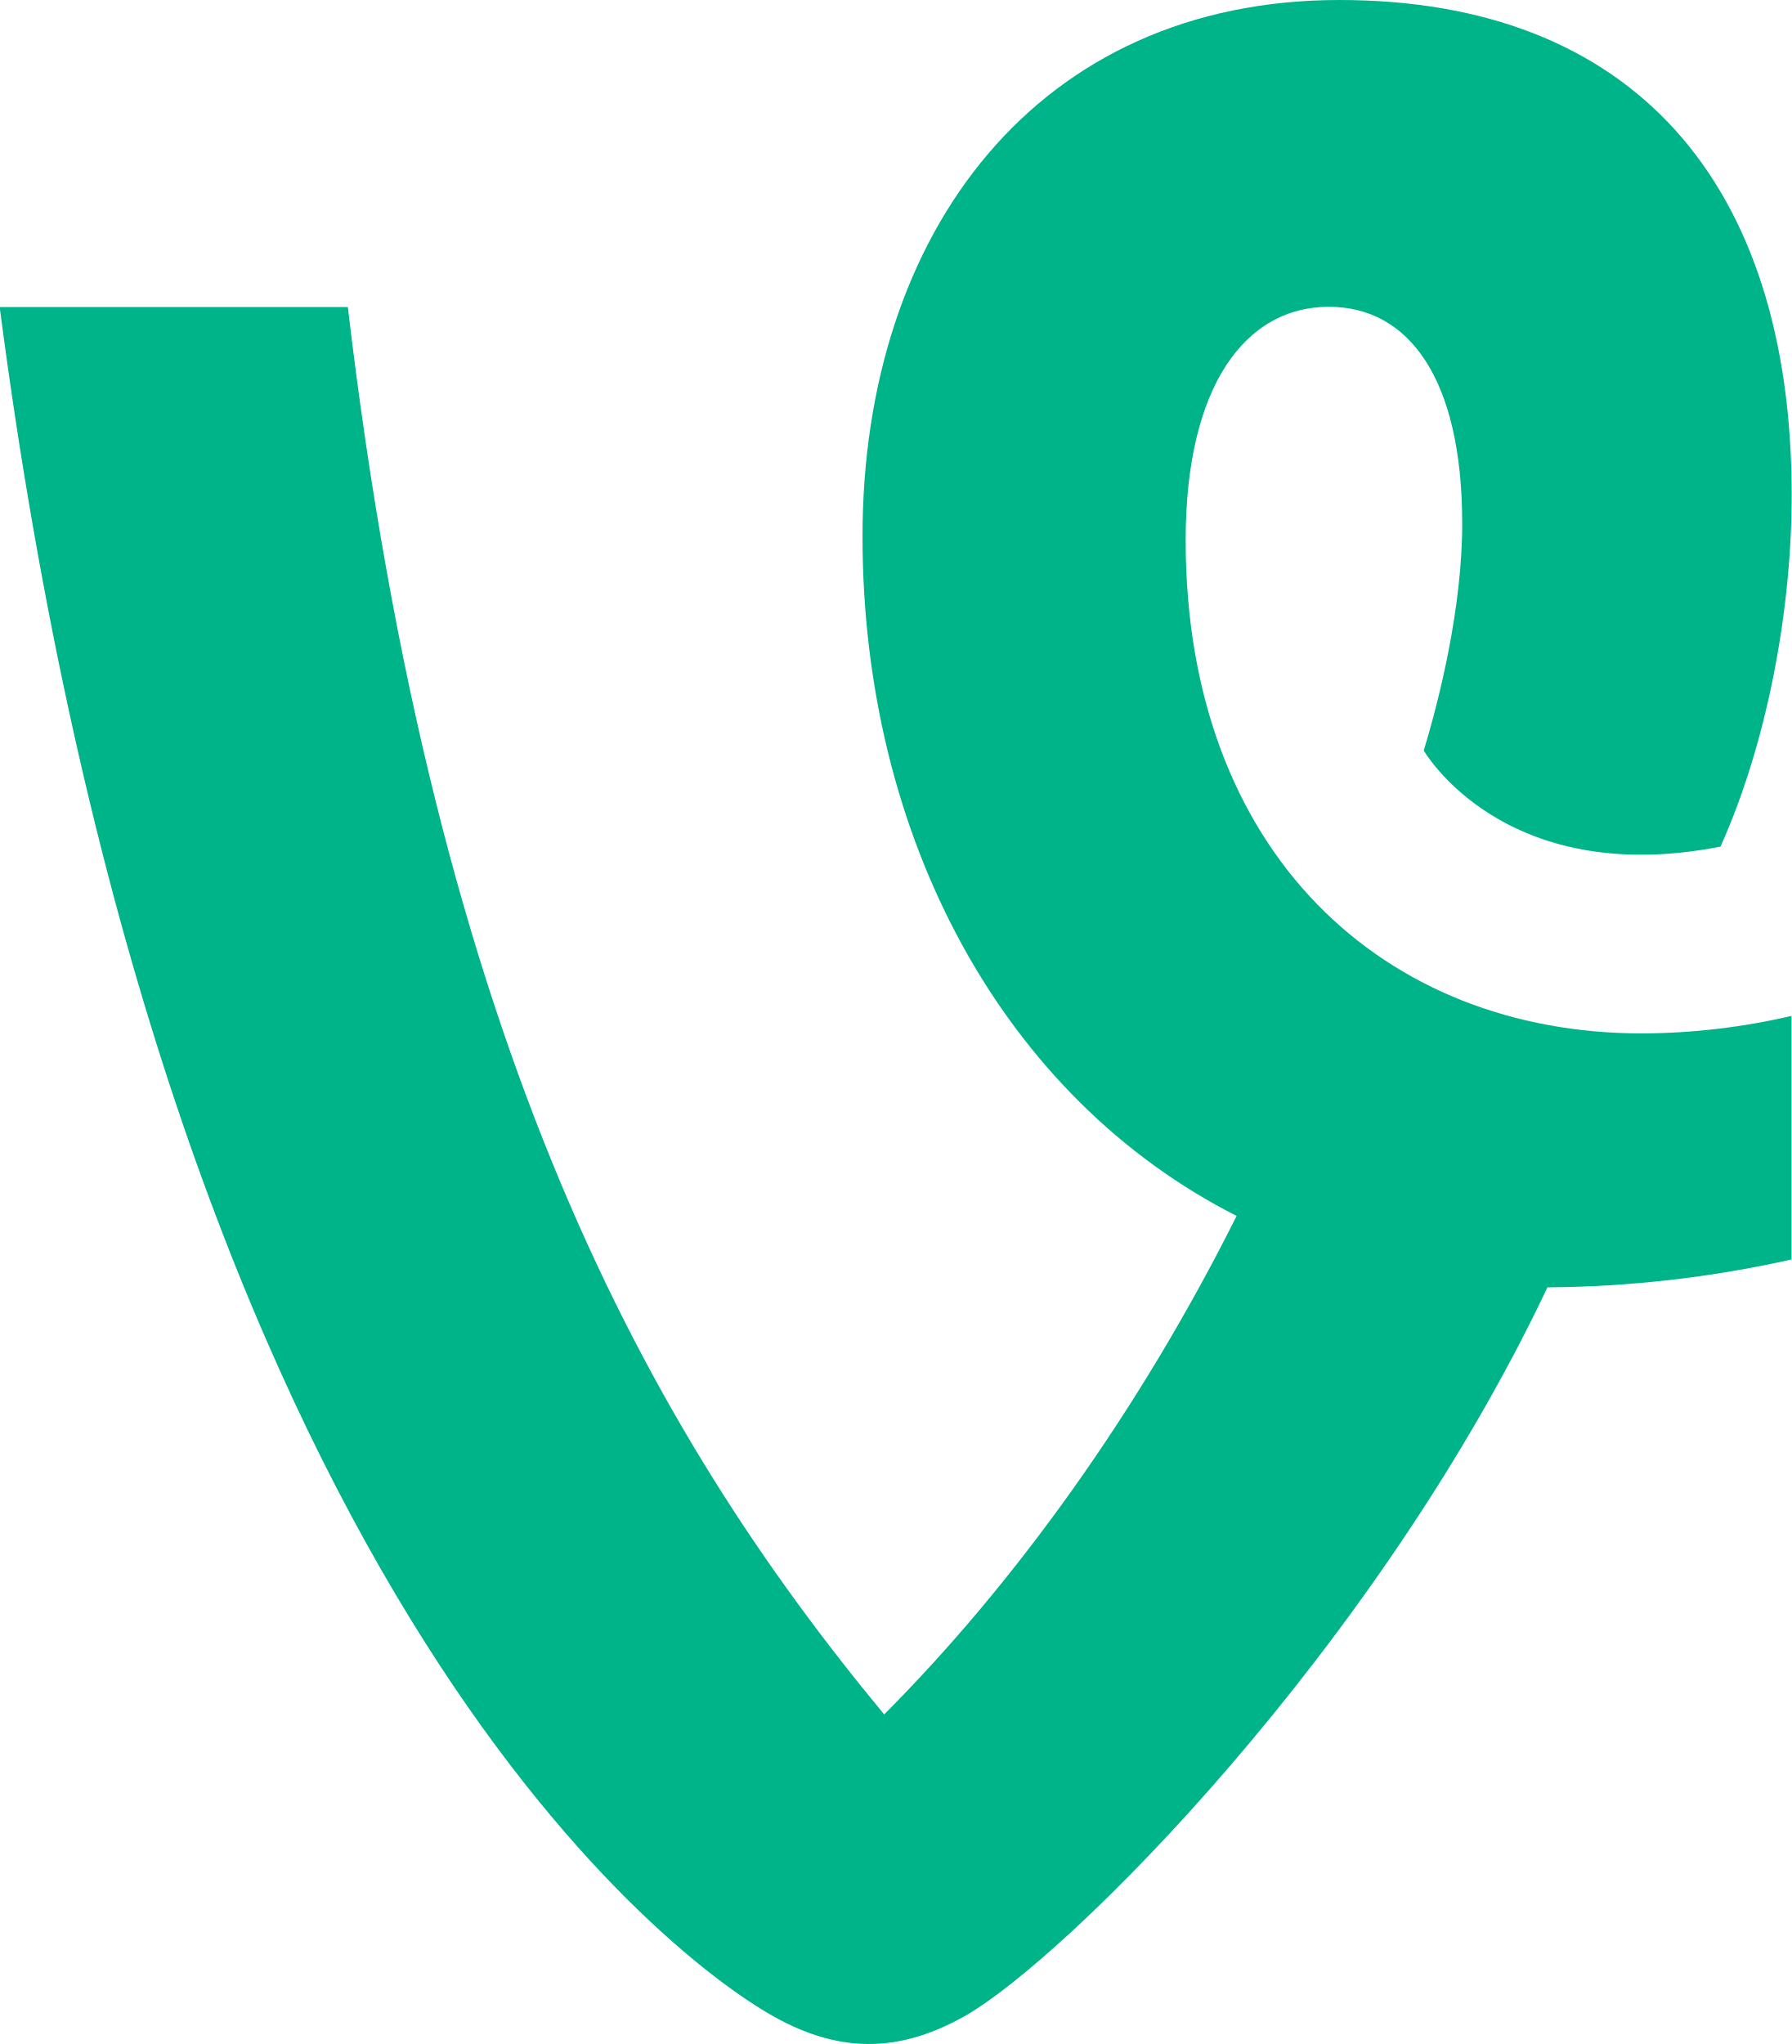
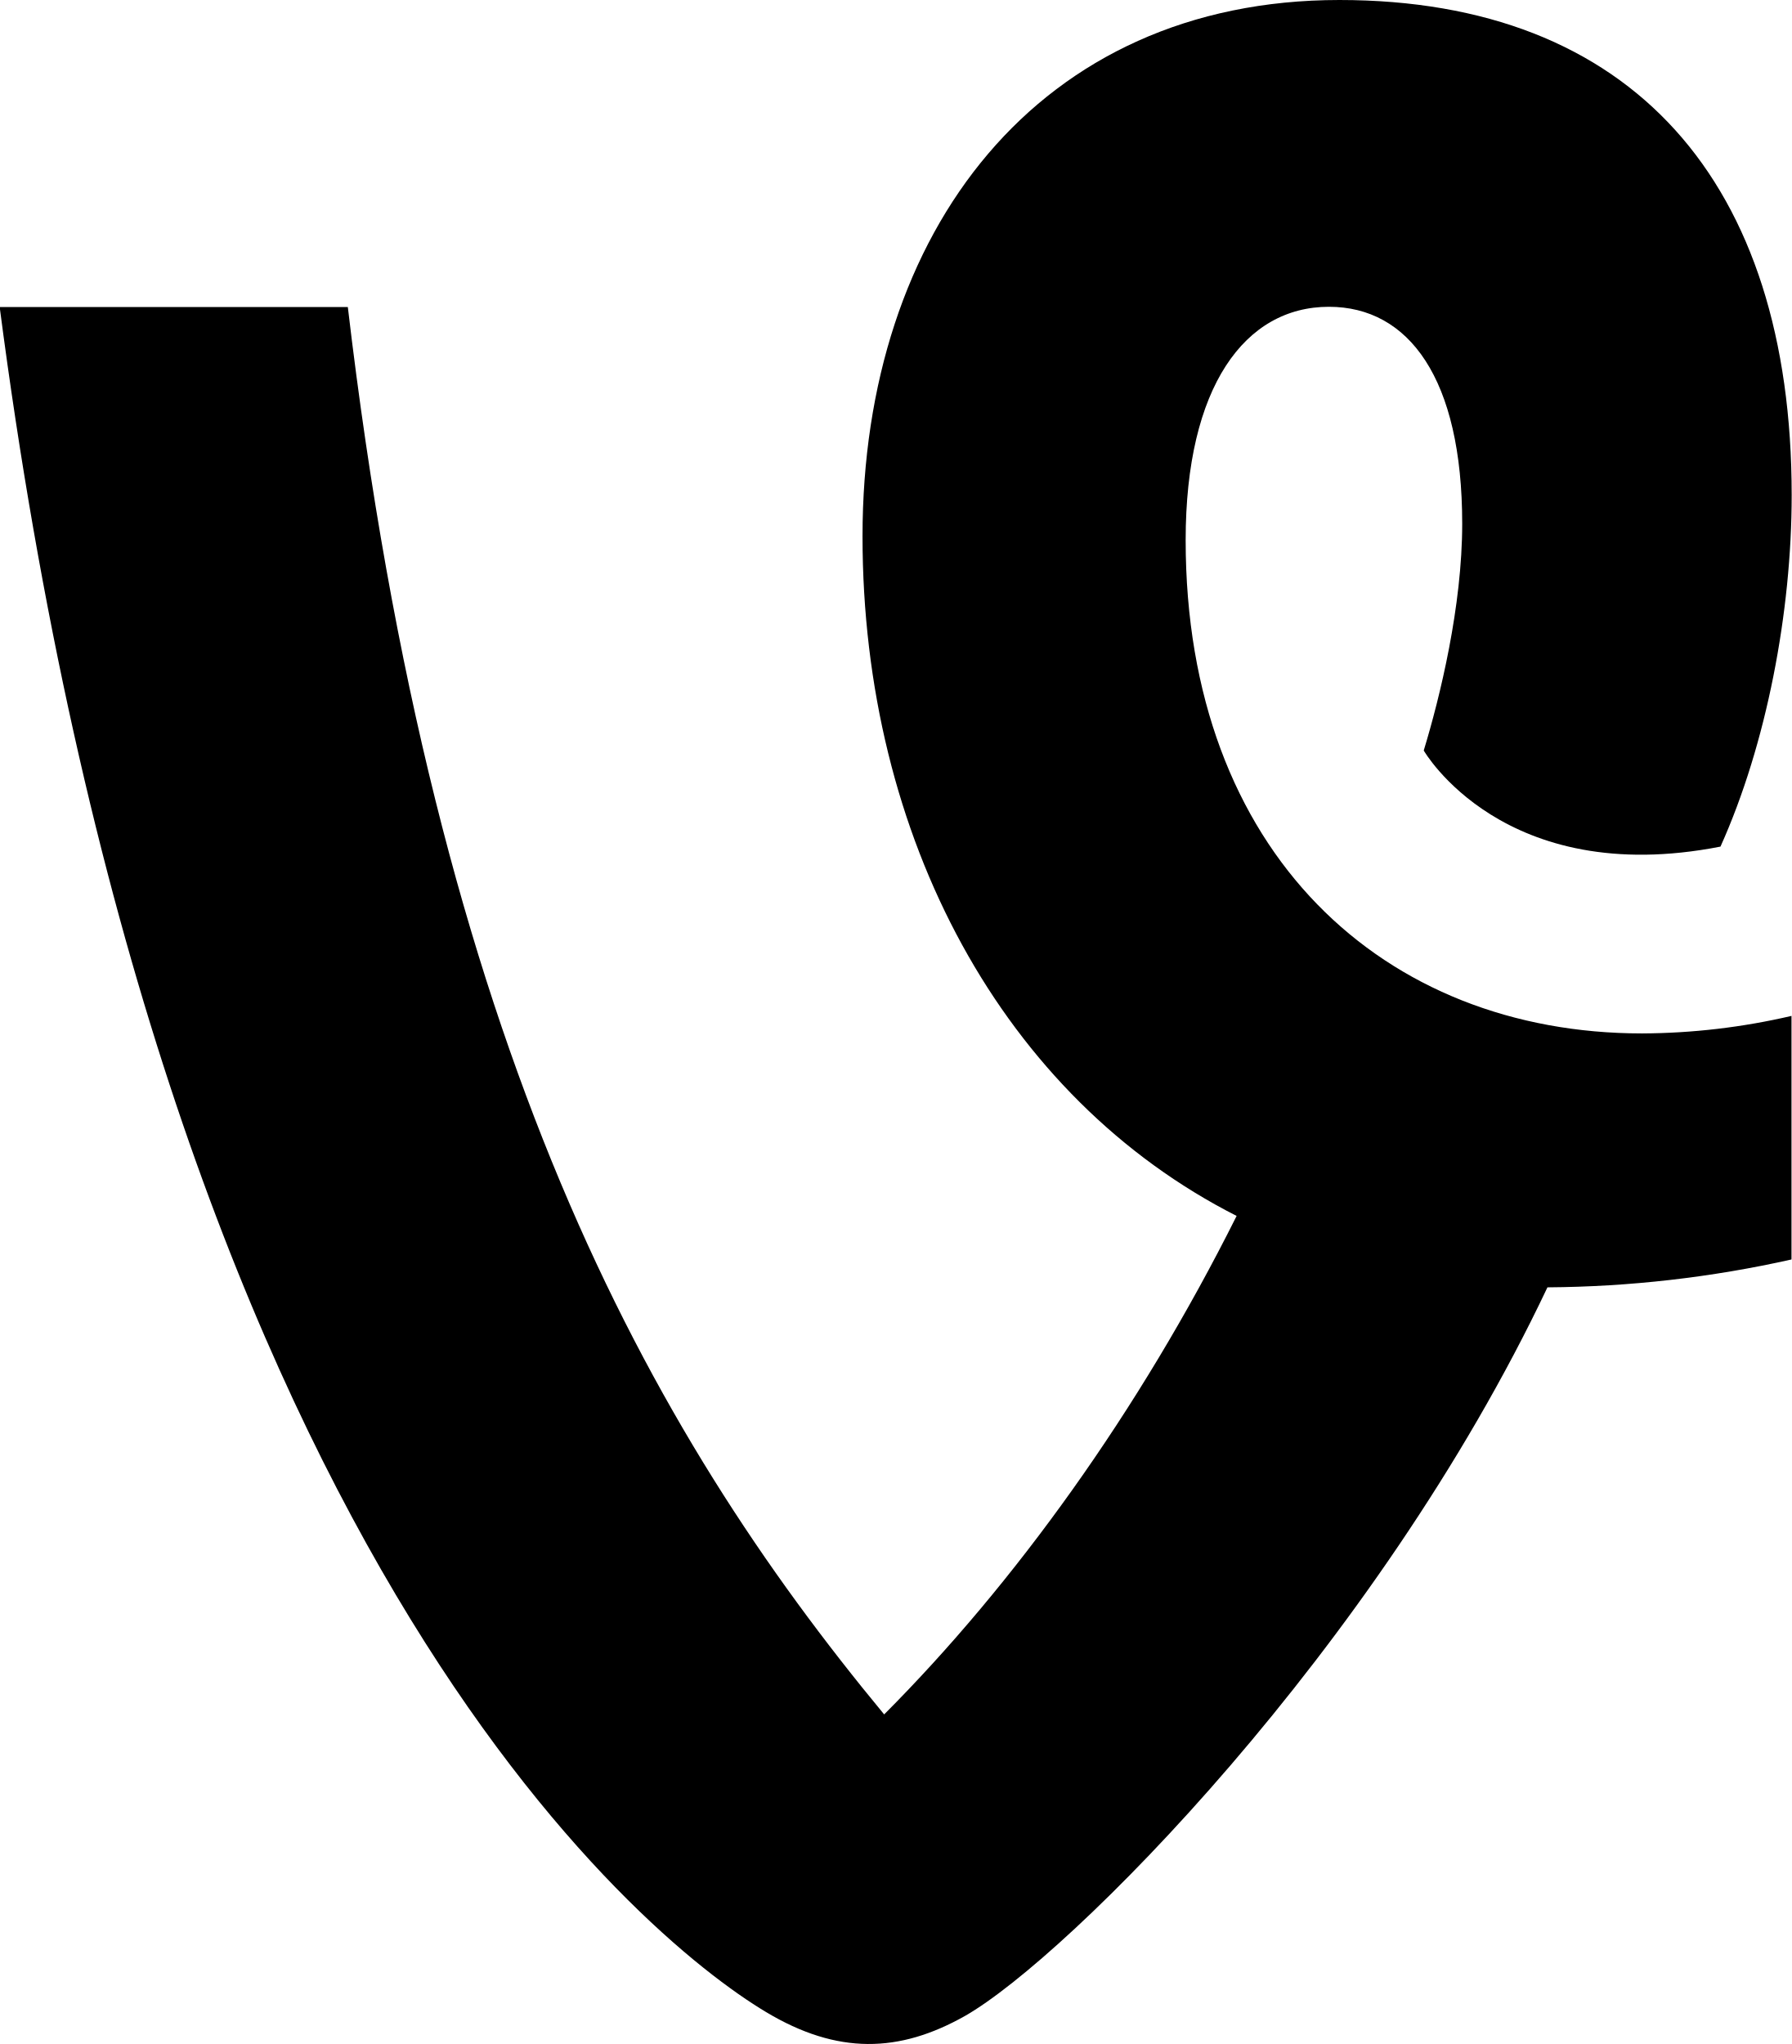
<svg xmlns="http://www.w3.org/2000/svg" id="Layer_1" data-name="Layer 1" viewBox="0 0 282.28 322">
-   <path d="M282.3,160.08a105.69,105.69,0,0,1-23.54,2.76c-40.63,0-71.91-28.37-71.91-77.71,0-24.18,9.35-36.76,22.57-36.76,12.58,0,21,11.29,21,34.18,0,13-3.49,27.28-6.06,35.72,0,0,12.52,21.84,46.75,15.14,7.27-16.14,11.22-37,11.22-55.37,0-49.34-25.15-78-71.26-78-47.4,0-75.13,36.44-75.13,84.48,0,47.6,22.25,88.45,58.94,107.07-15.43,30.86-35.06,58-55.53,78.53-37.15-44.9-70.73-104.81-84.5-221.71H0C25.32,243.06,100.78,305.06,120.73,317c11.29,6.77,21,6.45,31.32.64,16.2-9.21,64.84-57.84,91.8-114.8a181.18,181.18,0,0,0,38.45-4.39V160.08Z" transform="translate(-0.05 -0.04)" style="fill: #00b489" />
+   <path d="M282.3,160.08a105.69,105.69,0,0,1-23.54,2.76c-40.63,0-71.91-28.37-71.91-77.71,0-24.18,9.35-36.76,22.57-36.76,12.58,0,21,11.29,21,34.18,0,13-3.49,27.28-6.06,35.72,0,0,12.52,21.84,46.75,15.14,7.27-16.14,11.22-37,11.22-55.37,0-49.34-25.15-78-71.26-78-47.4,0-75.13,36.44-75.13,84.48,0,47.6,22.25,88.45,58.94,107.07-15.43,30.86-35.06,58-55.53,78.53-37.15-44.9-70.73-104.81-84.5-221.71H0C25.32,243.06,100.78,305.06,120.73,317c11.29,6.77,21,6.45,31.32.64,16.2-9.21,64.84-57.84,91.8-114.8a181.18,181.18,0,0,0,38.45-4.39V160.08Z" transform="translate(-0.05 -0.04)" style="fill: currentColor" />
</svg>
